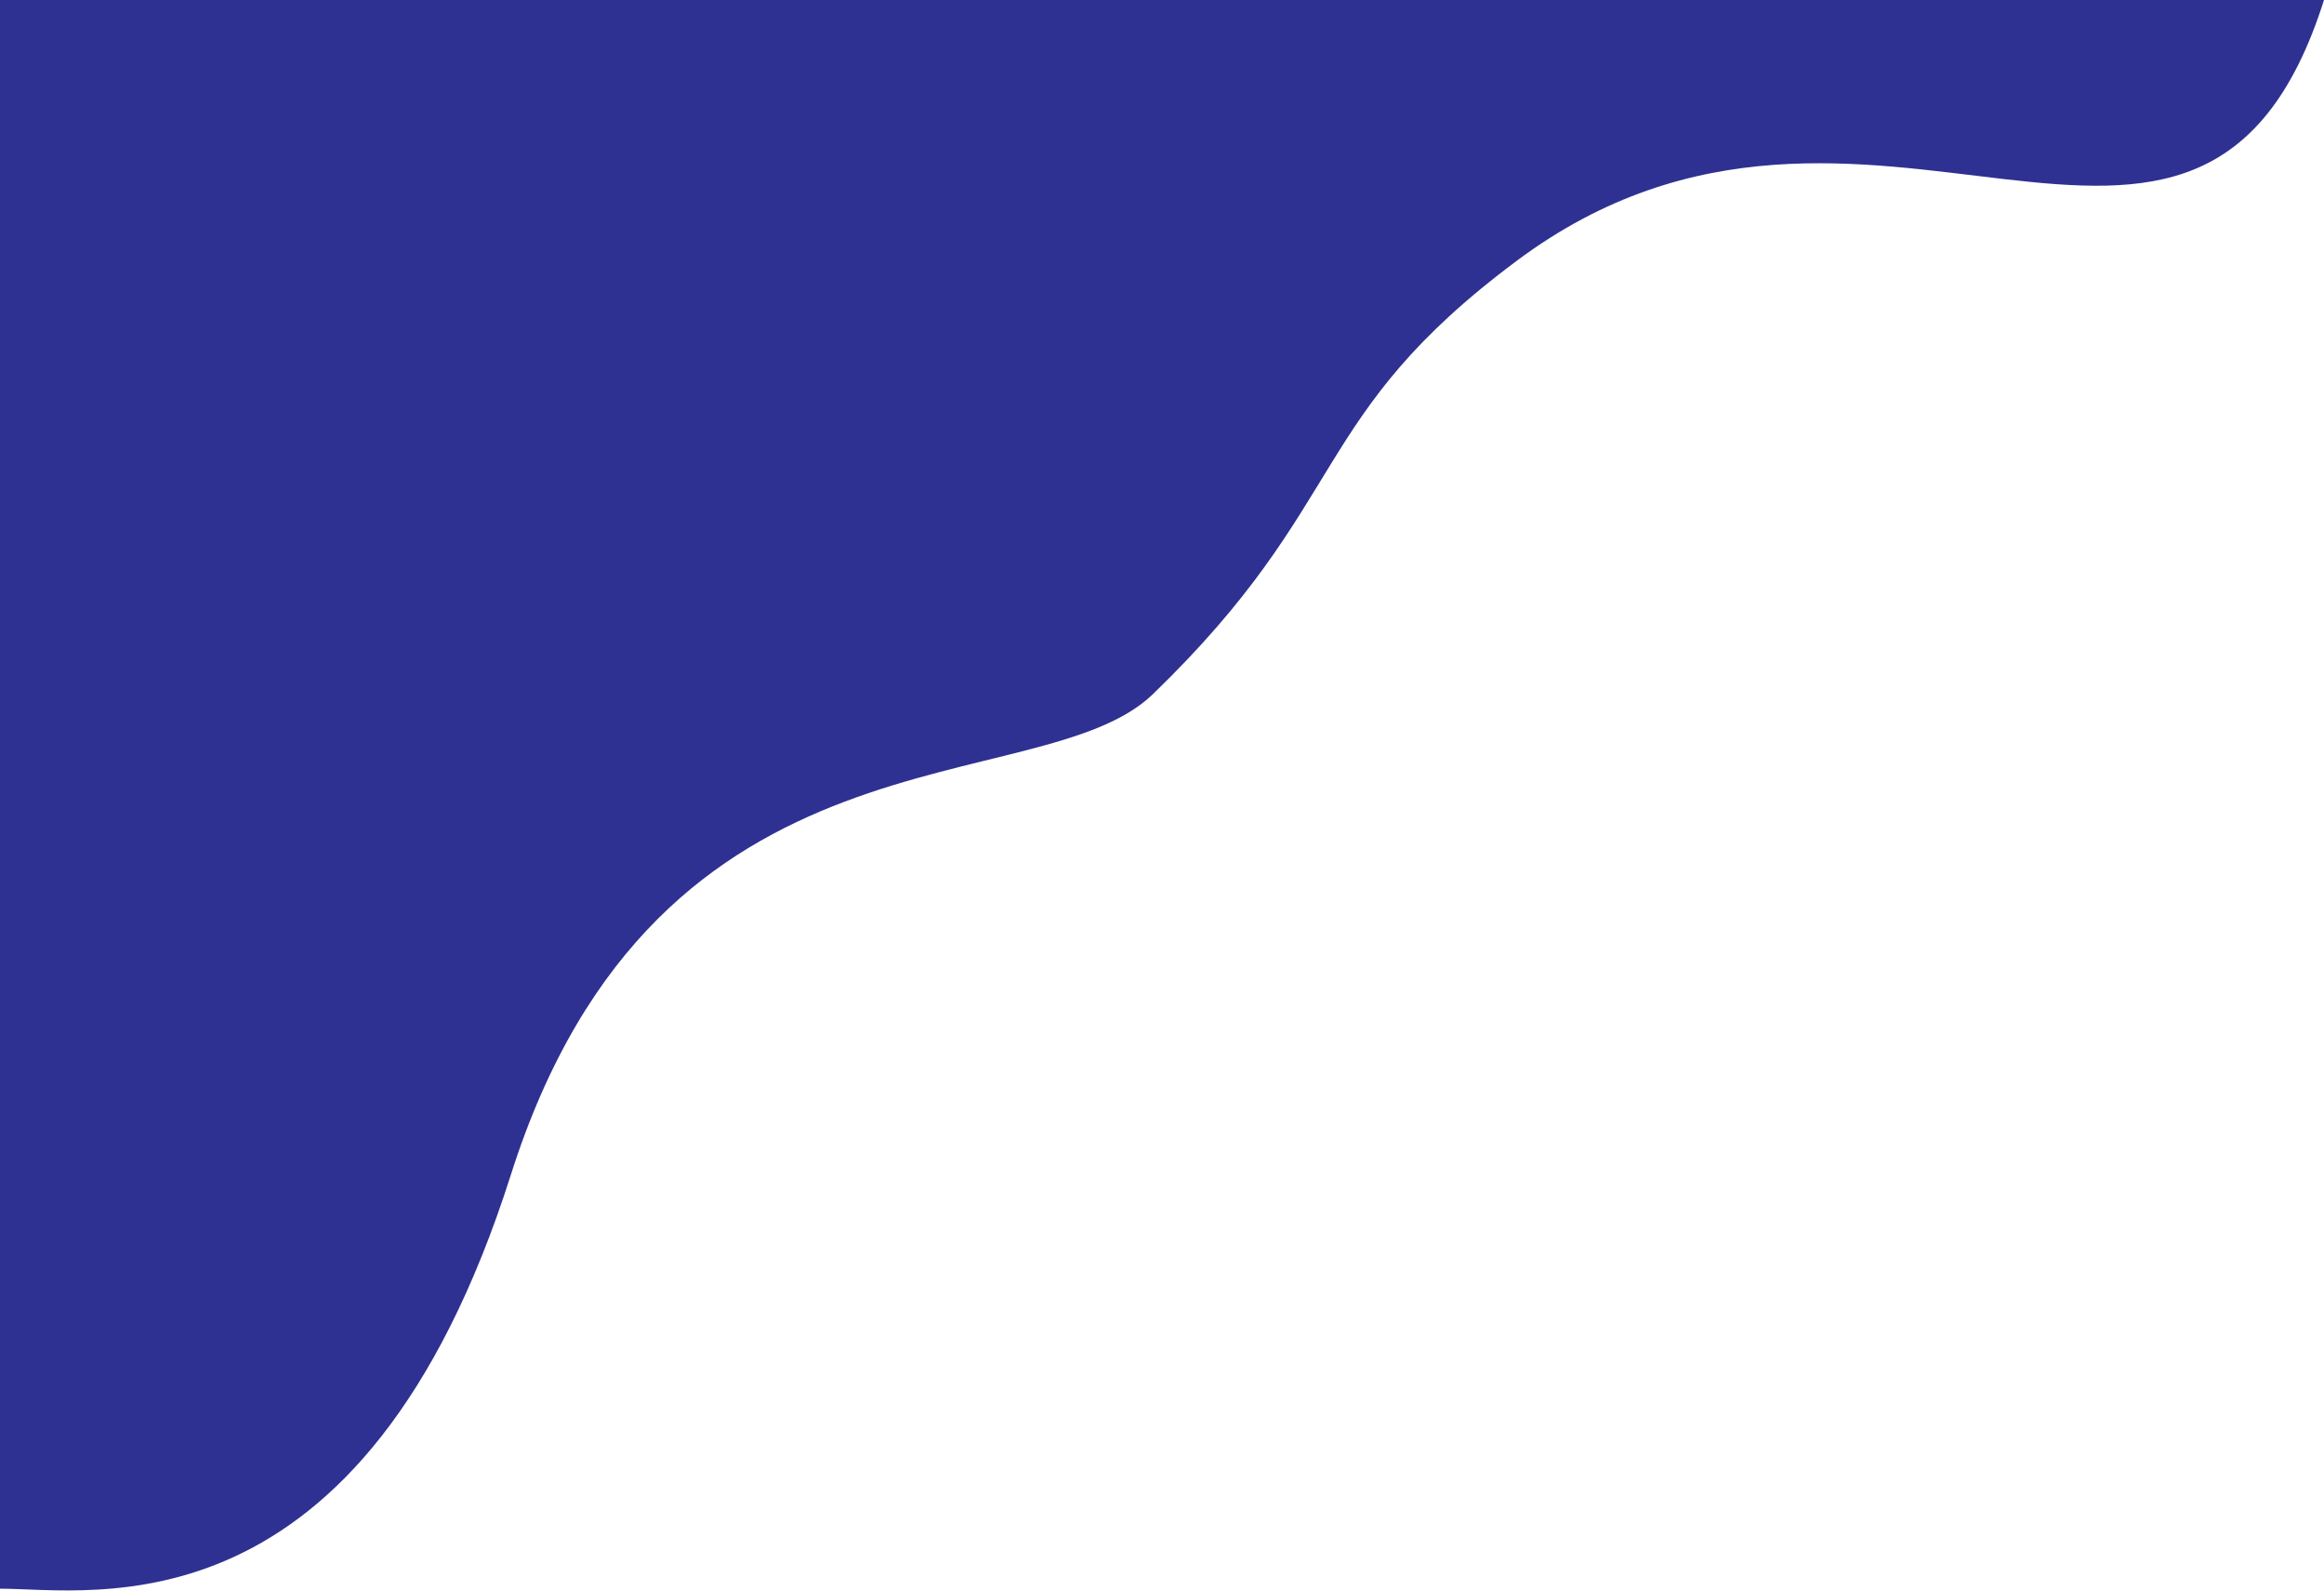
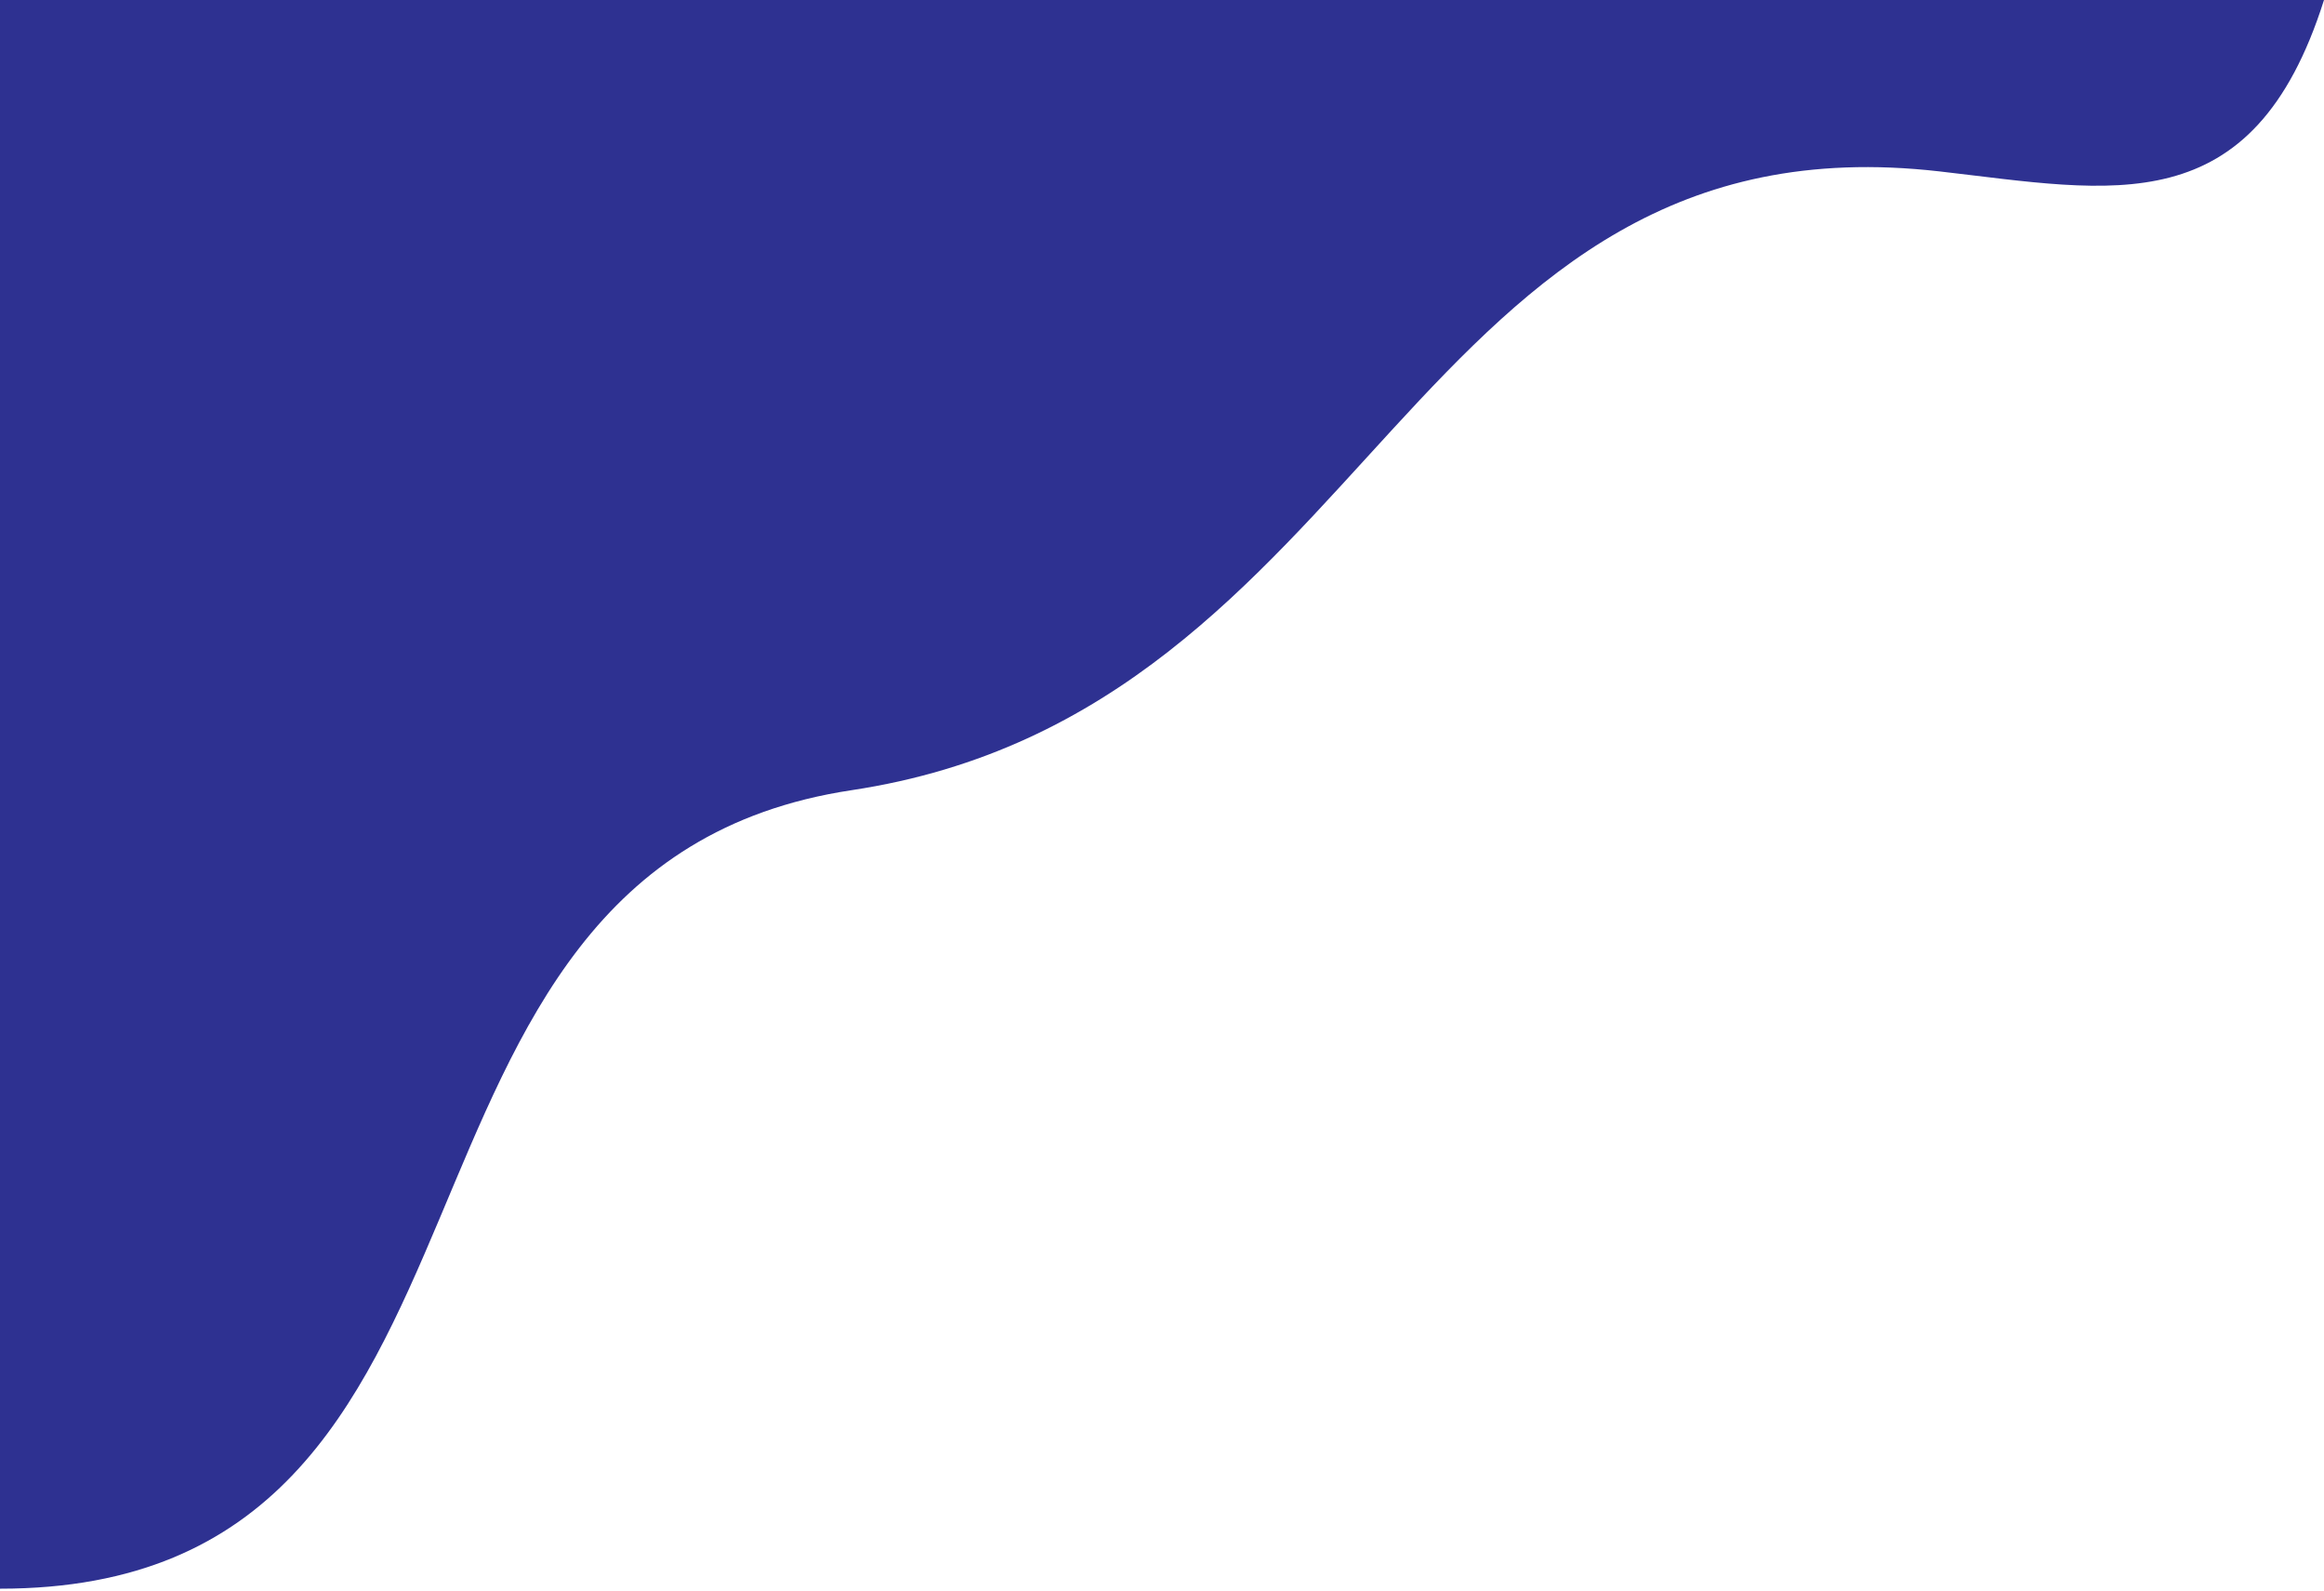
<svg xmlns="http://www.w3.org/2000/svg" width="1067" height="730" viewBox="0 0 1067 730" fill="none">
-   <path d="M234.571 539.144C166.516 753.199 42.649 729.194 0 729.194V450.12V0H1067C1010.13 179.548 857.166 0 696.604 119.532C600.193 191.307 620.923 230.061 529.352 318.585C476.852 369.339 302.308 326.087 234.571 539.144Z" fill="url(#paint0_linear_24_1308)" />
+   <path d="M0 0H1067C1034.31 103.202 969.879 87.766 890.5 78.677C646.951 50.793 631.861 326.396 391 362.689C155.628 398.154 252.305 729.194 0 729.194V450.12V0Z" fill="url(#paint0_linear_24_1308)" />
  <defs>
-     <linearGradient id="paint0_linear_24_1308" x1="600.016" y1="-234.062" x2="-156.01" y2="703.017" gradientUnits="userSpaceOnUse">
+     <linearGradient id="paint0_linear_24_1308" x1="0" y1="0" x2="813.5" y2="713.5" gradientUnits="userSpaceOnUse">
      <stop stop-color="#2E3191" />
      <stop offset="1" stop-color="#2E3191" />
      <stop offset="1" stop-color="#2E3191" stop-opacity="0" />
      <stop offset="1" stop-color="#2A2977" />
    </linearGradient>
  </defs>
</svg>
